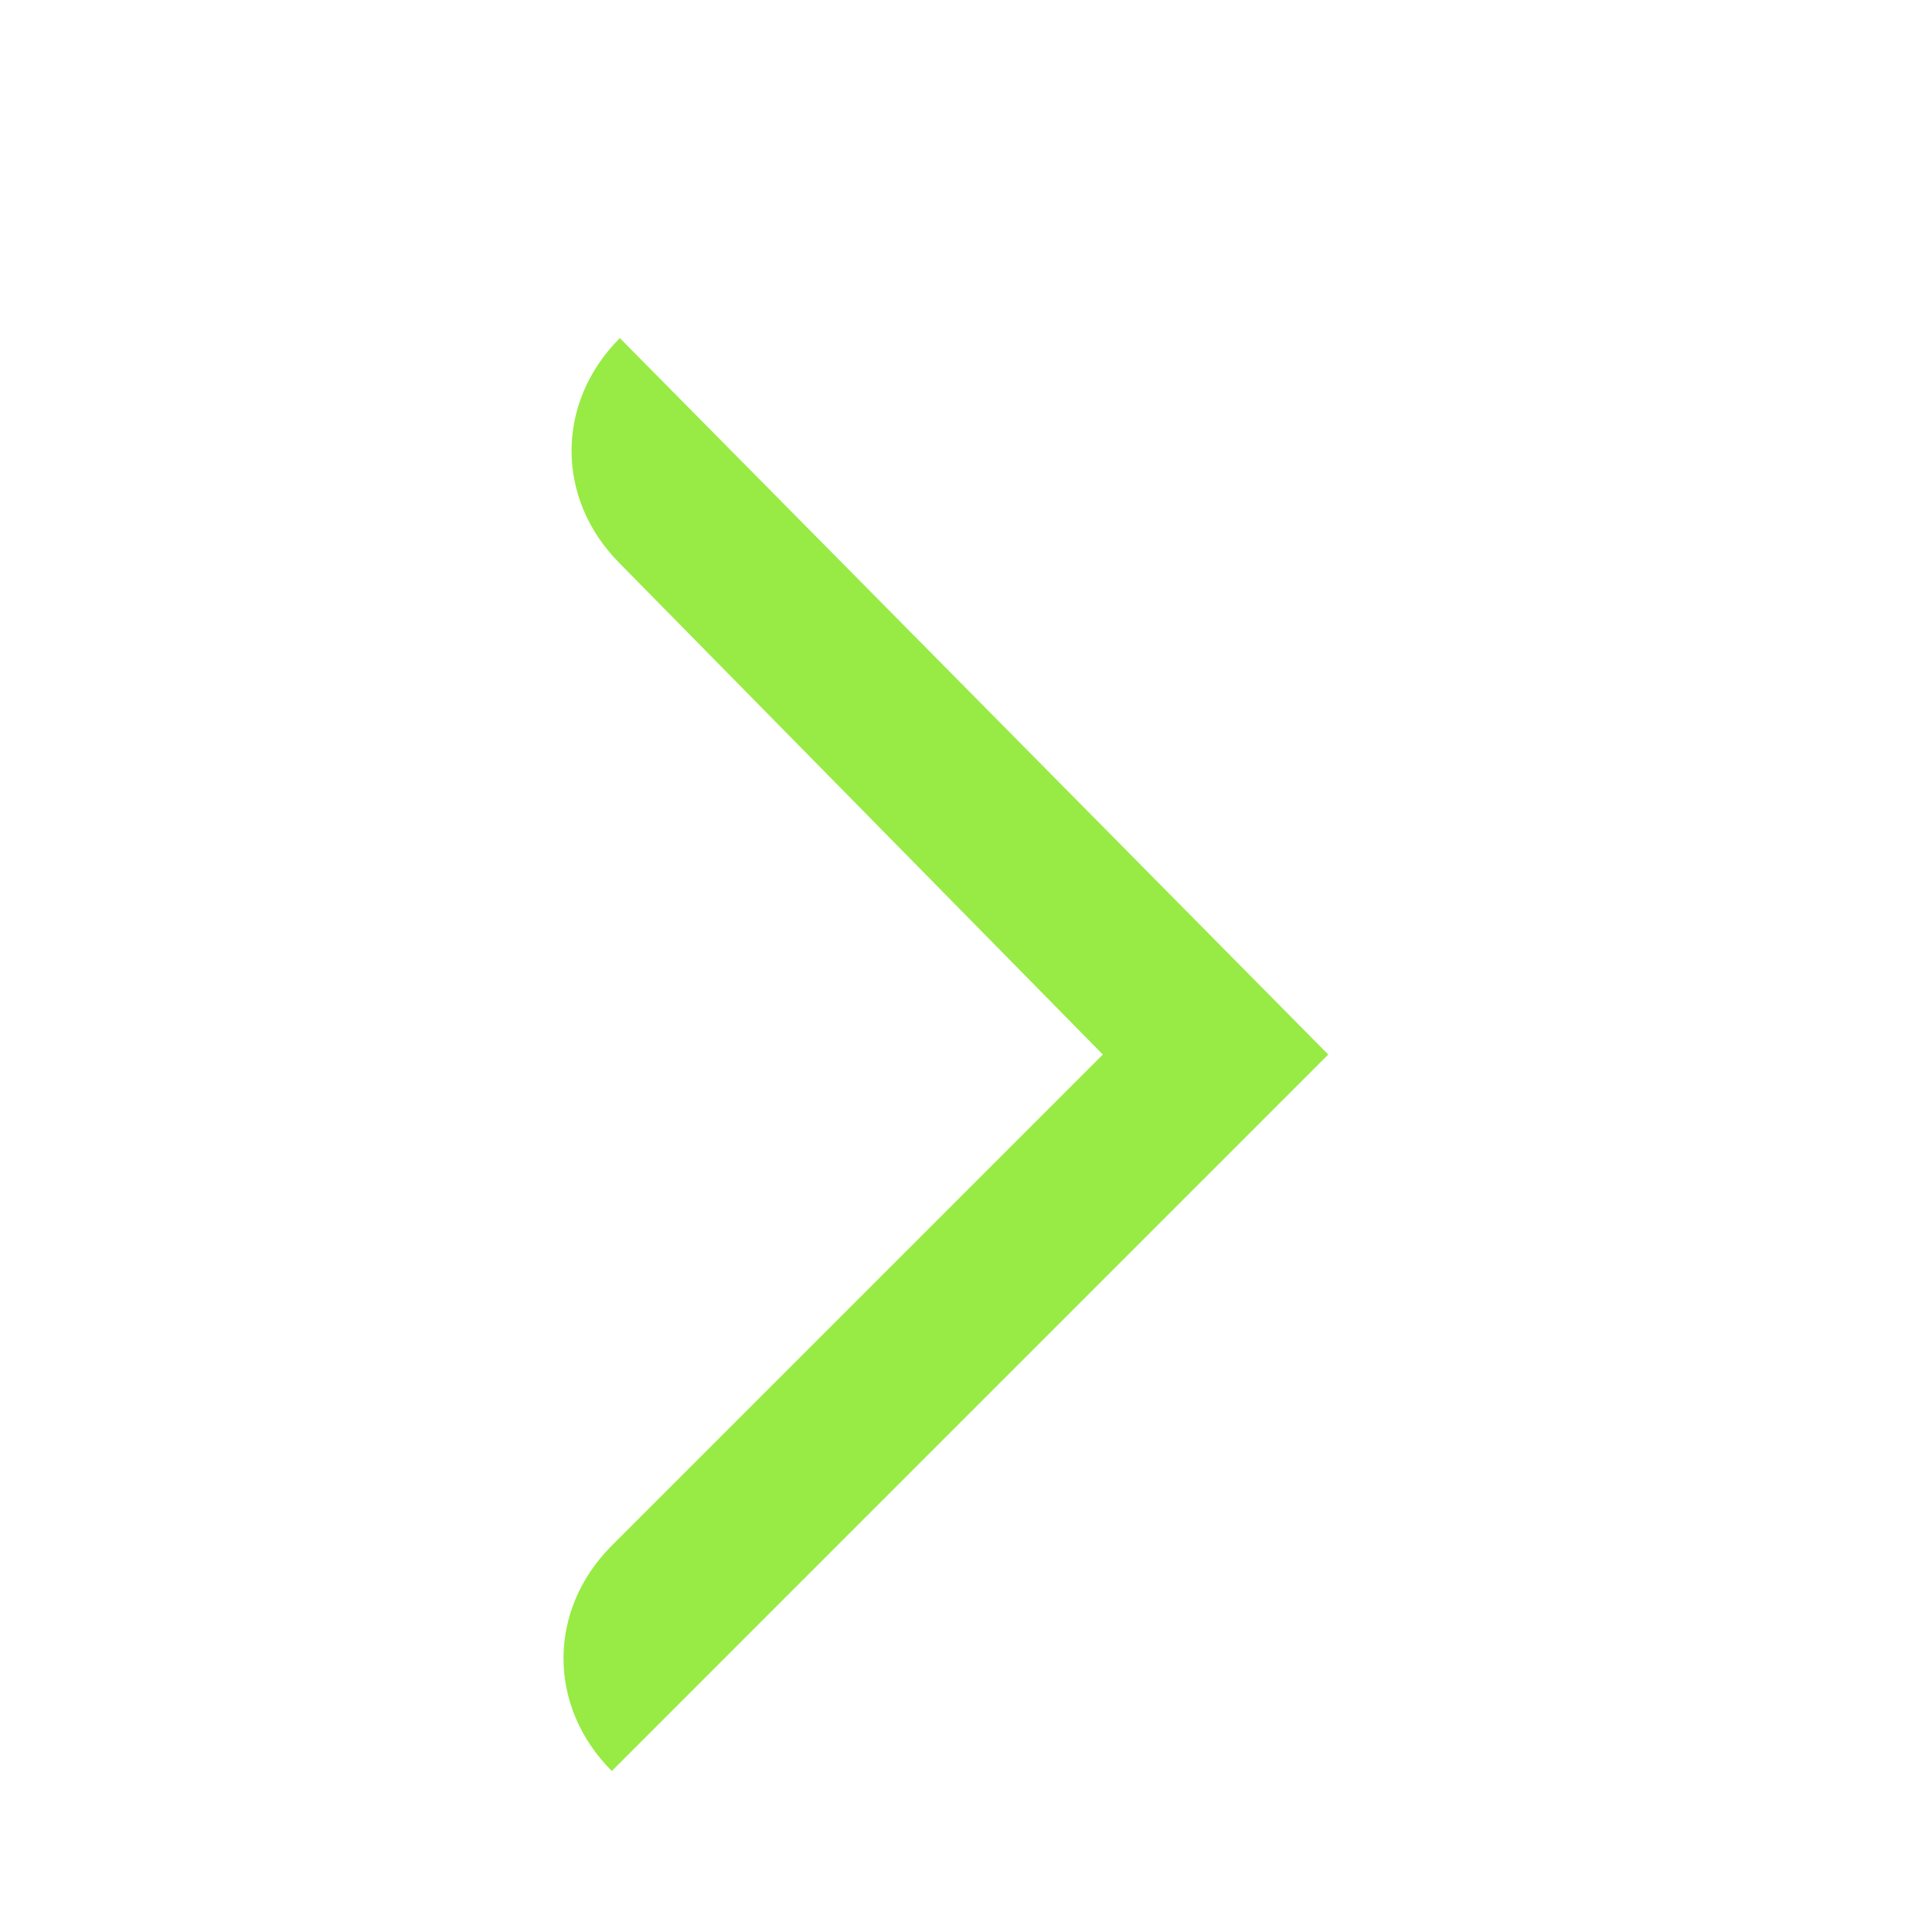
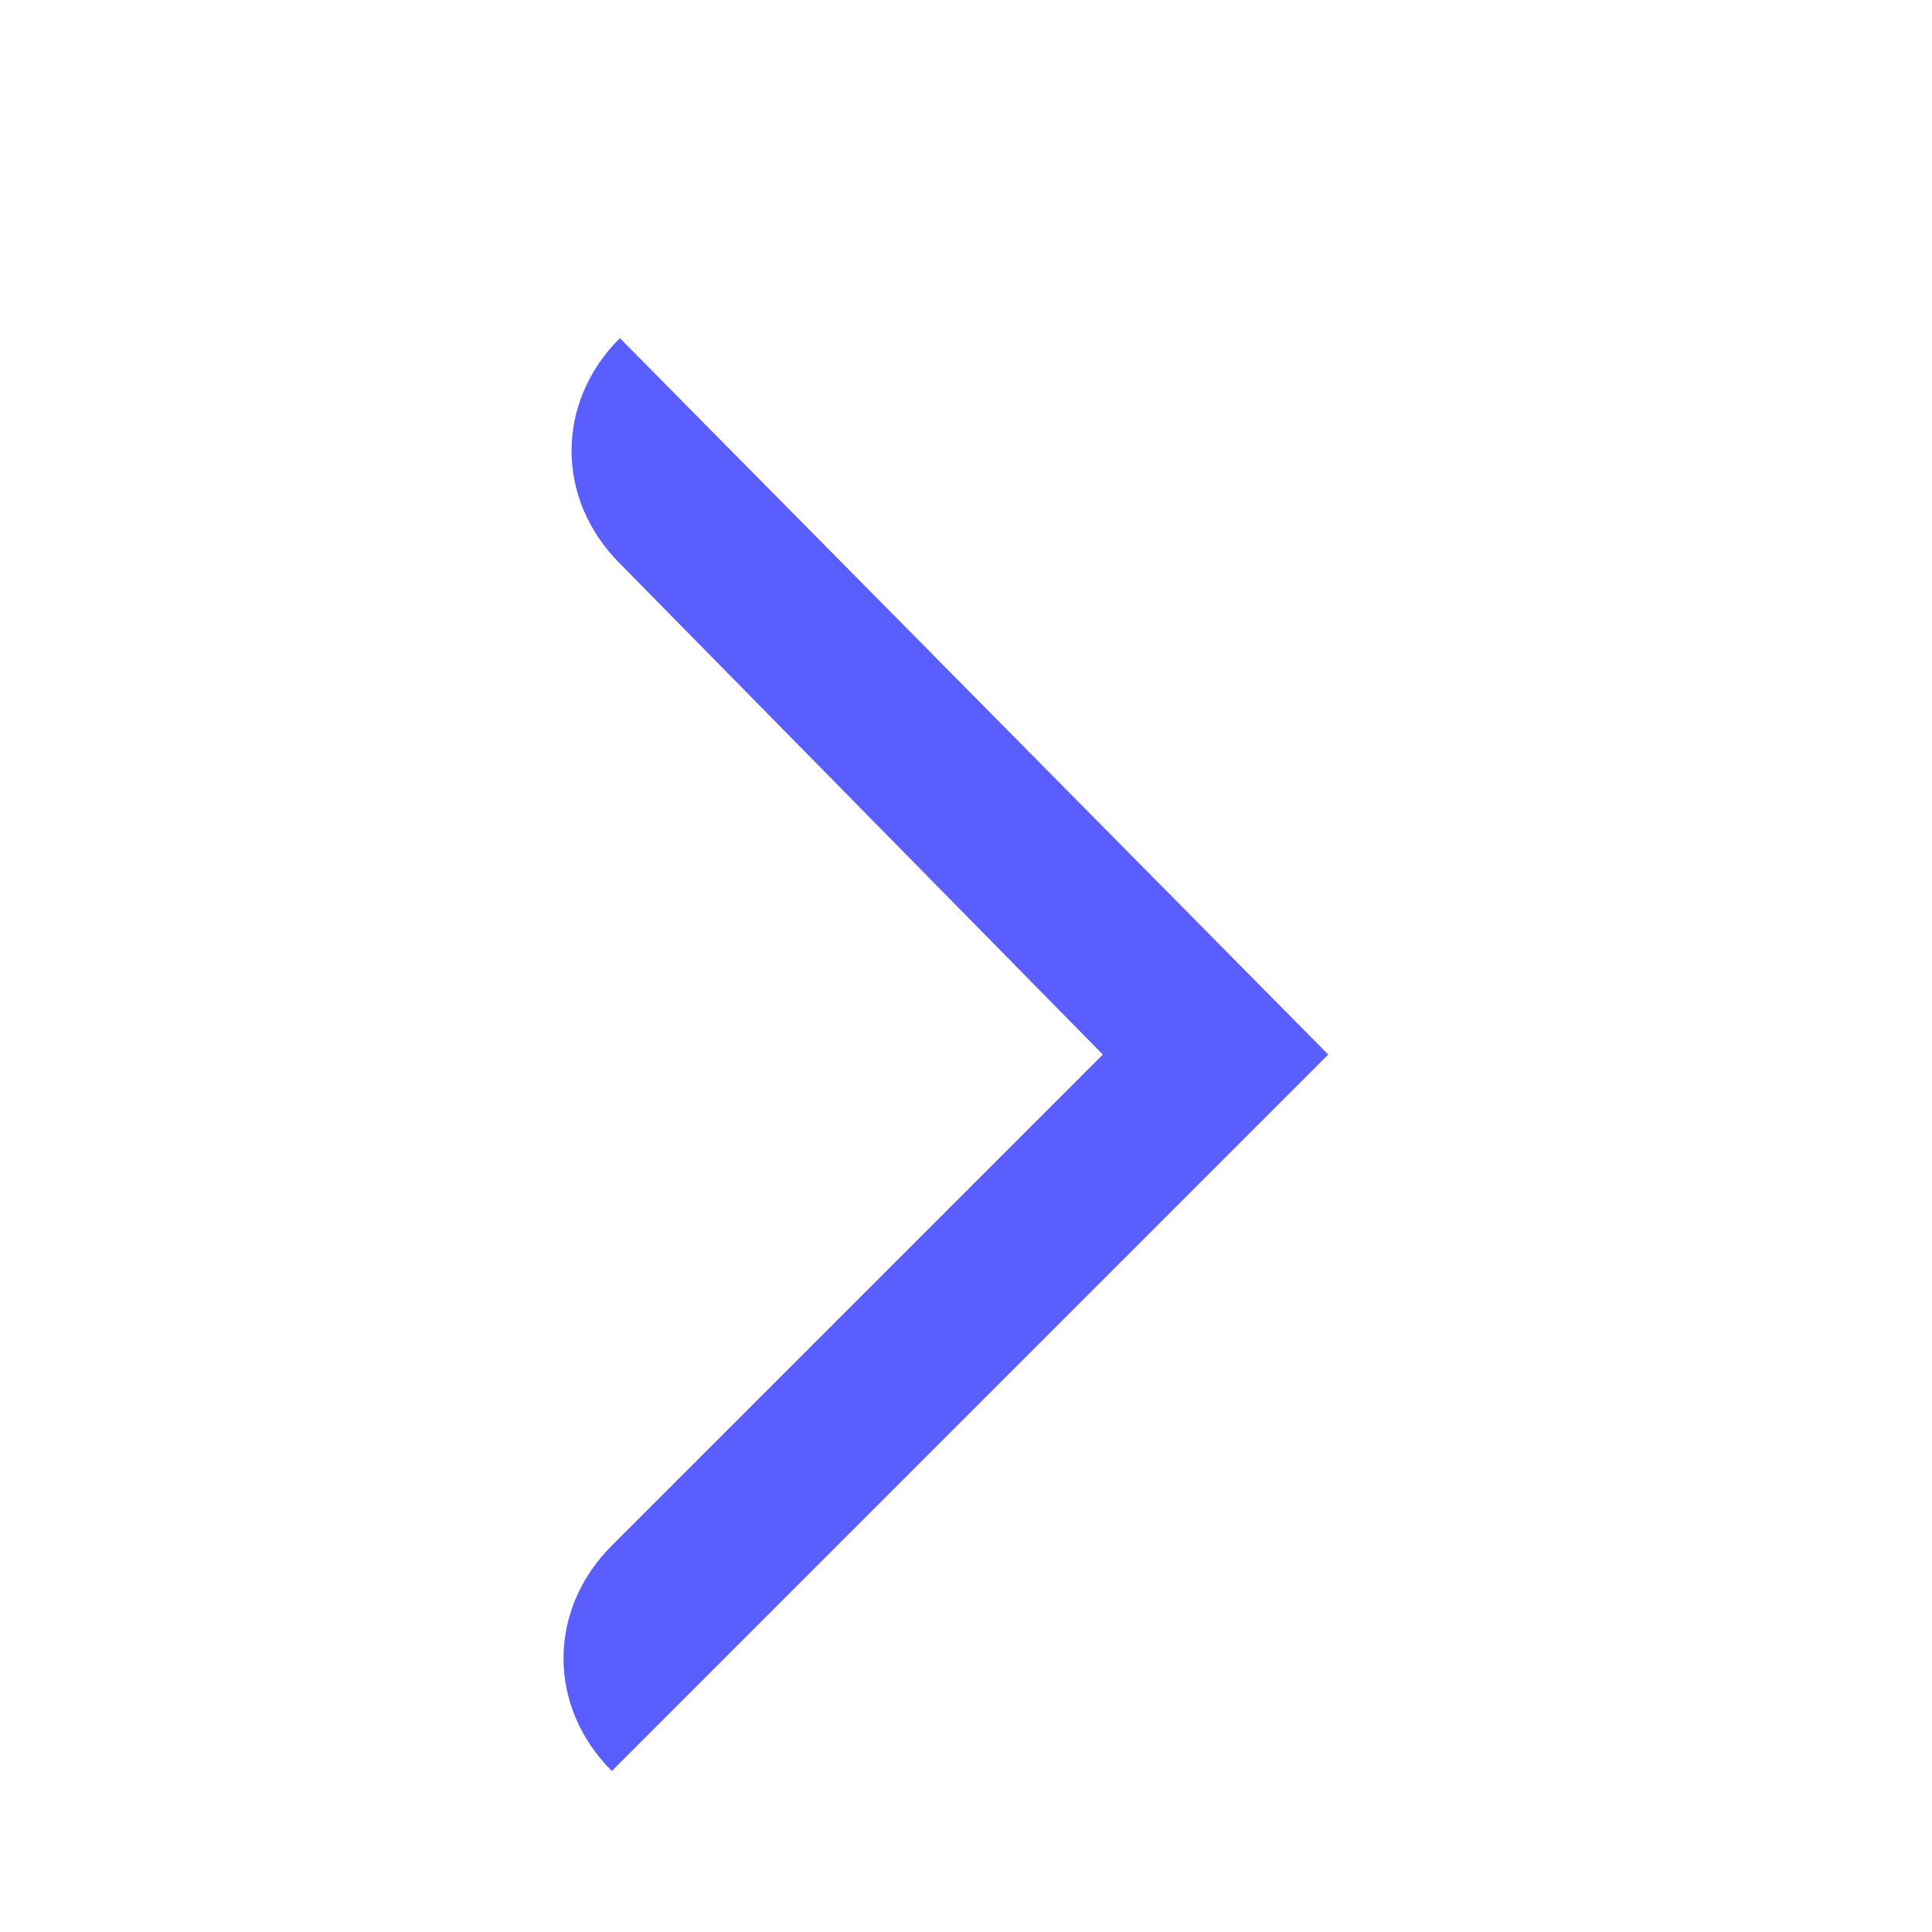
<svg xmlns="http://www.w3.org/2000/svg" width="24" height="24" viewBox="0 0 24 24">
-   <path style="fill:rgb(151, 235, 68)" d="M16.5 13.1L7.6 22c-.8-.8-.8-2 0-2.8l6.1-6.1-6-6.1c-.8-.8-.8-2 0-2.8l8.8 8.9z" />
+   <path style="fill:rgb(91, 94, 255)" d="M16.5 13.1L7.6 22c-.8-.8-.8-2 0-2.8l6.1-6.1-6-6.1c-.8-.8-.8-2 0-2.8l8.8 8.9z" />
</svg>
